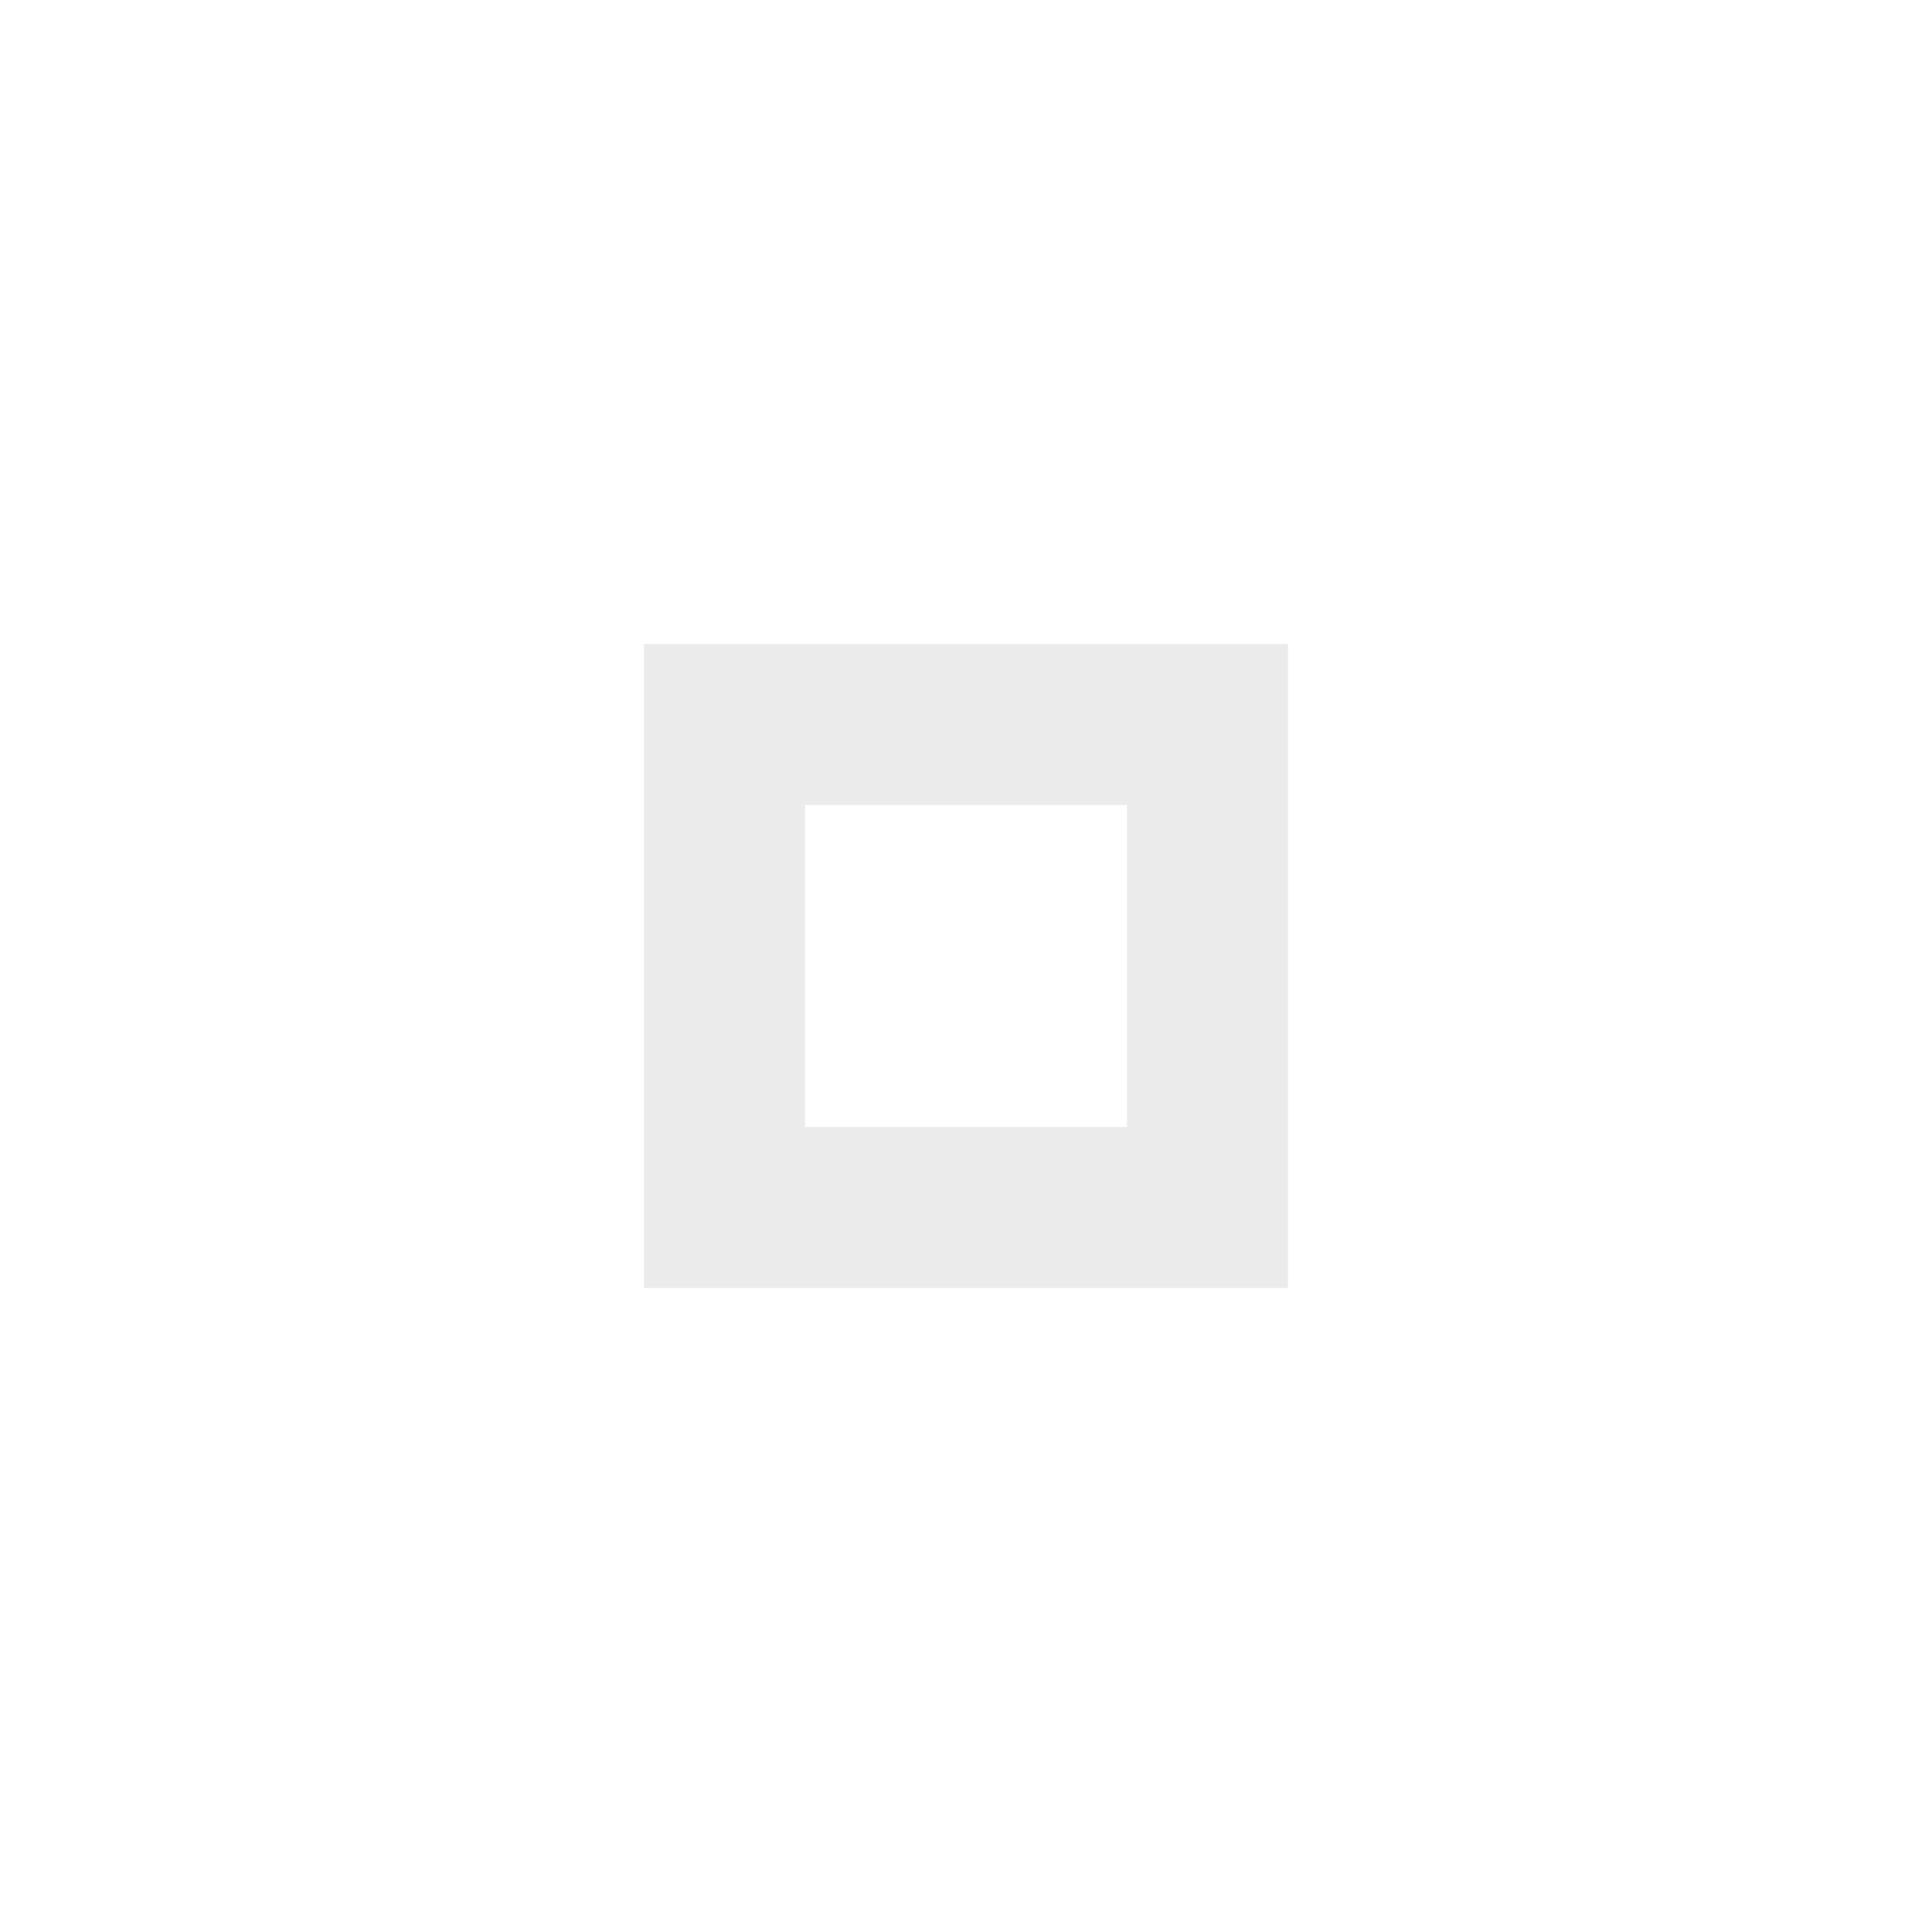
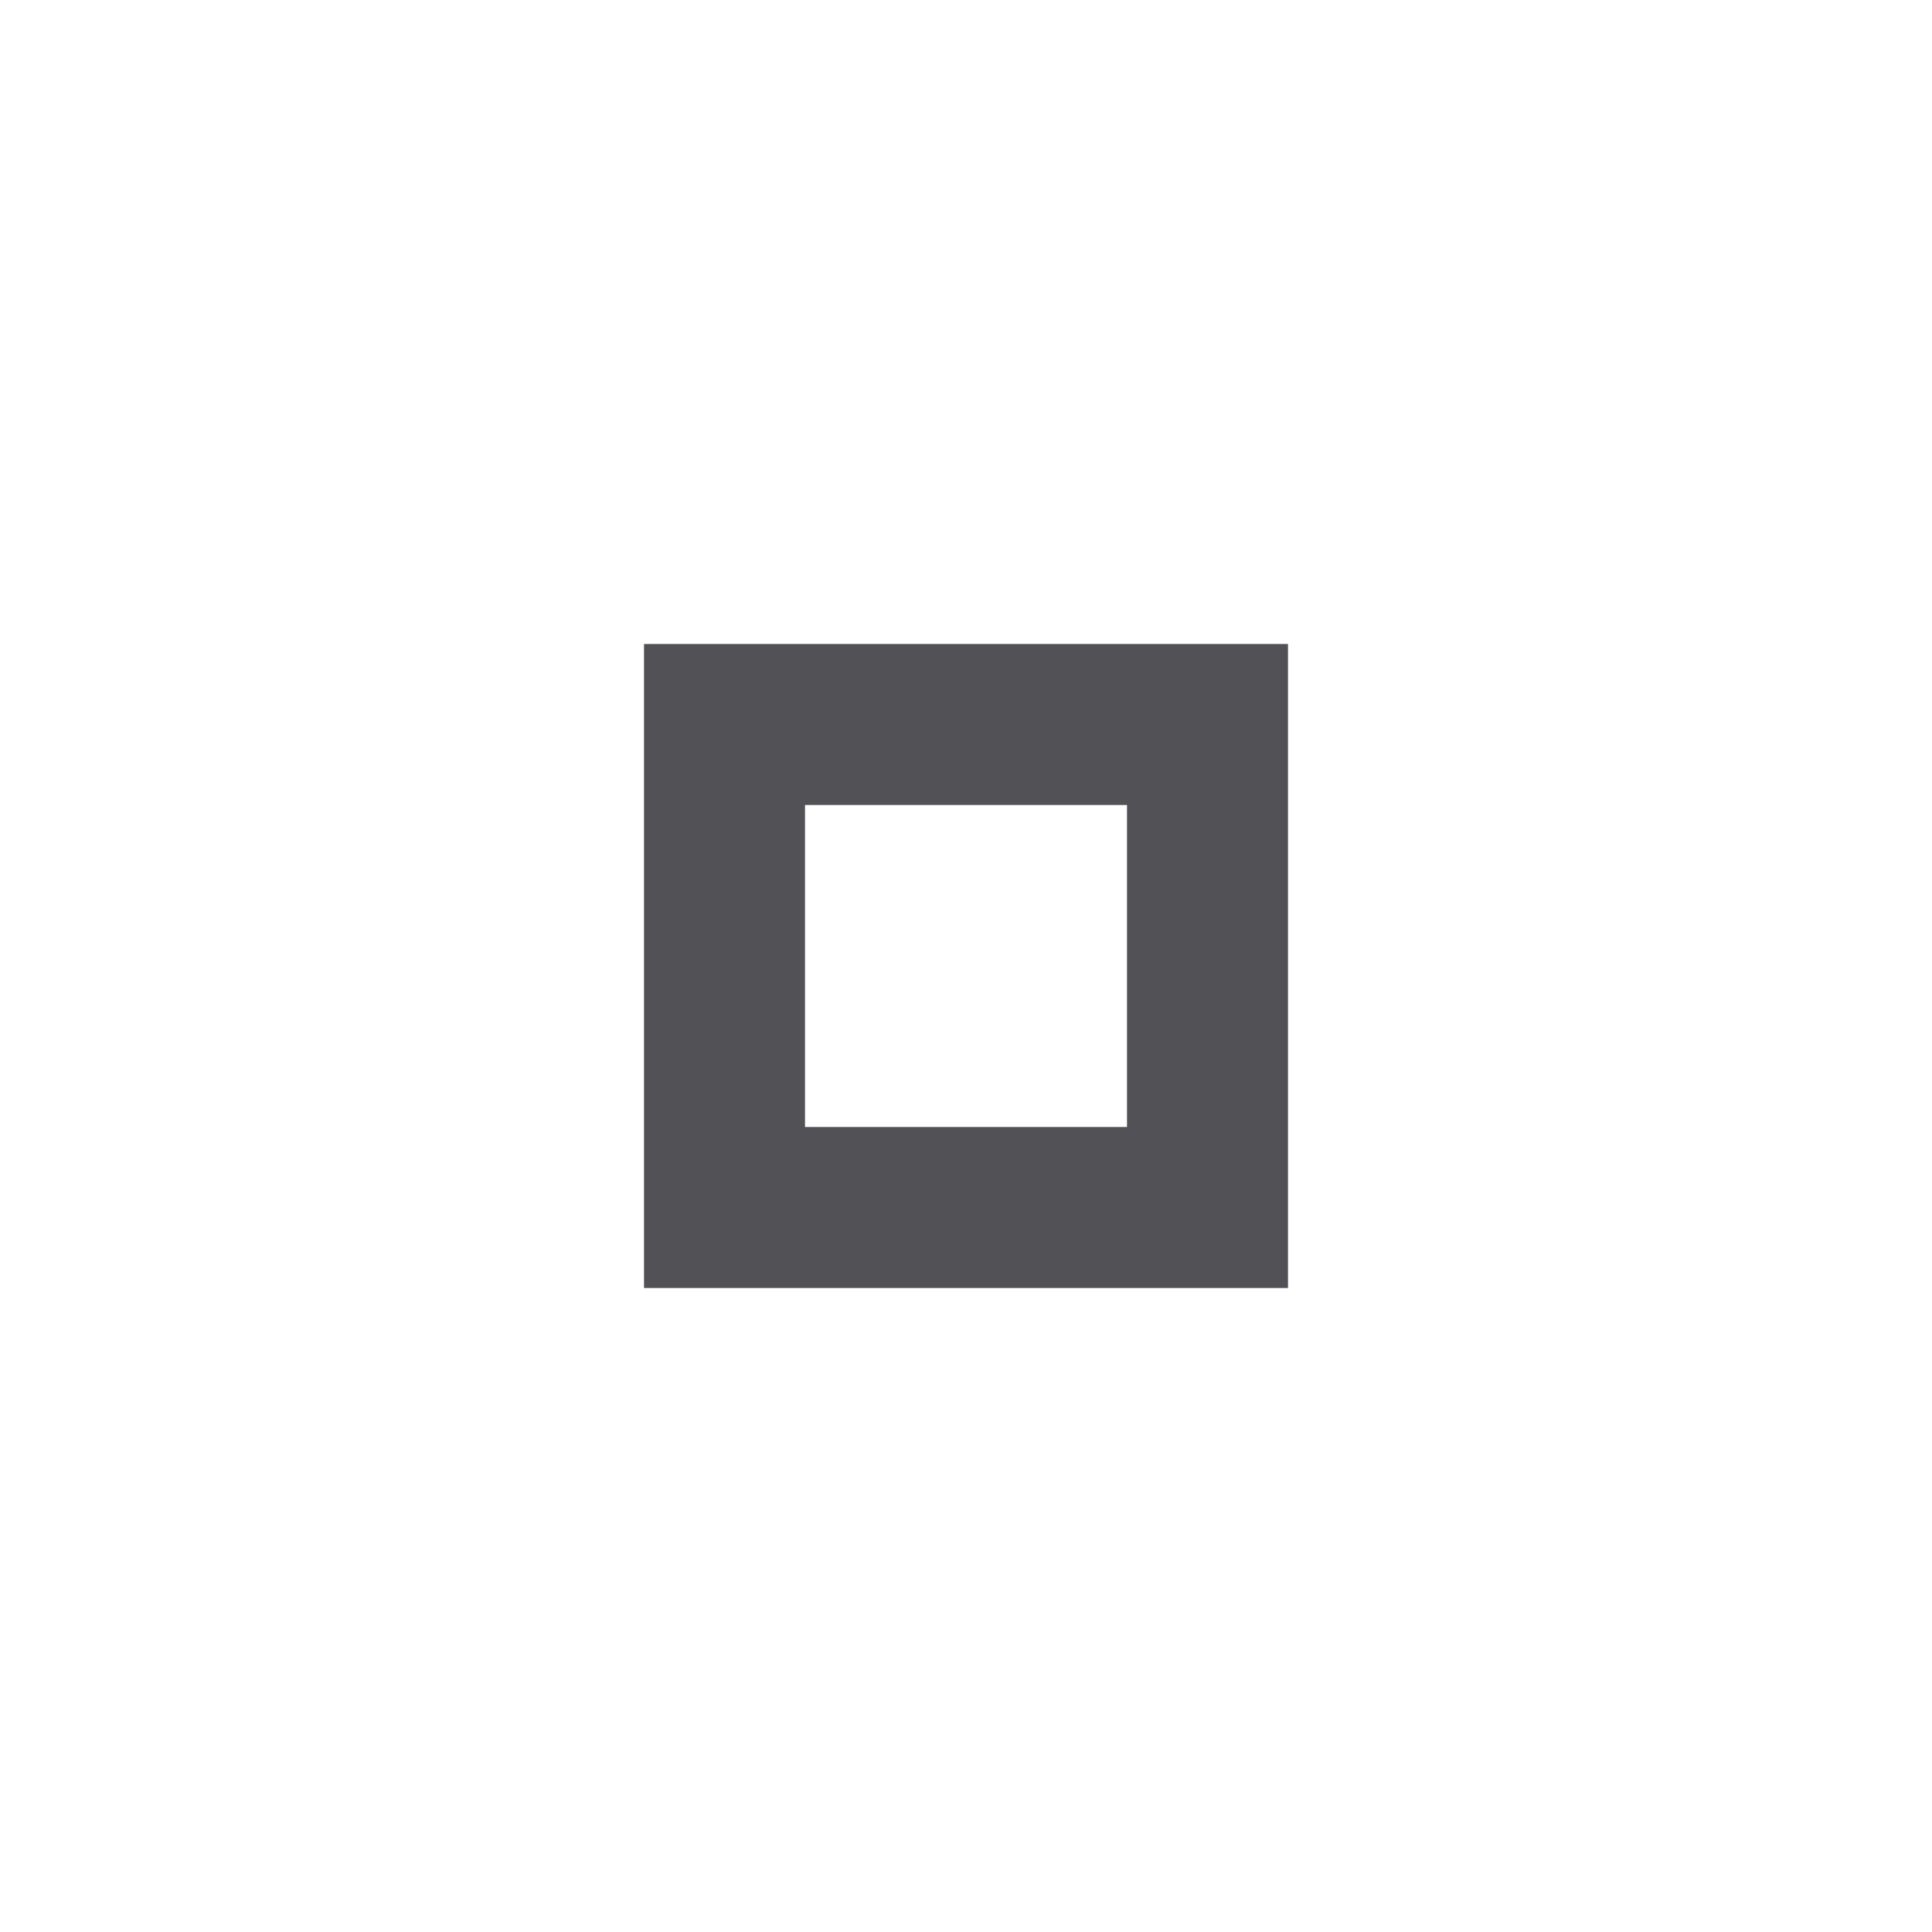
- <svg xmlns="http://www.w3.org/2000/svg" width="24" height="24" viewBox="0 0 24 24" fill="#CACACC">
-   <circle cx="12" cy="12" r="10" opacity="0" />
-   <path d="m8 8v8h8v-8h-8zm2 2h4v4h-4v-4z" opacity=".38" />
+ <svg xmlns="http://www.w3.org/2000/svg" version="1.1" x="0px" y="0px" width="24px" height="24px" viewBox="0 0 24 24" xml:space="preserve">
+   <path fill="#525155" d="M14,14h-4v-4h4V14z M16,8H8v8h8V8z" />
</svg>
